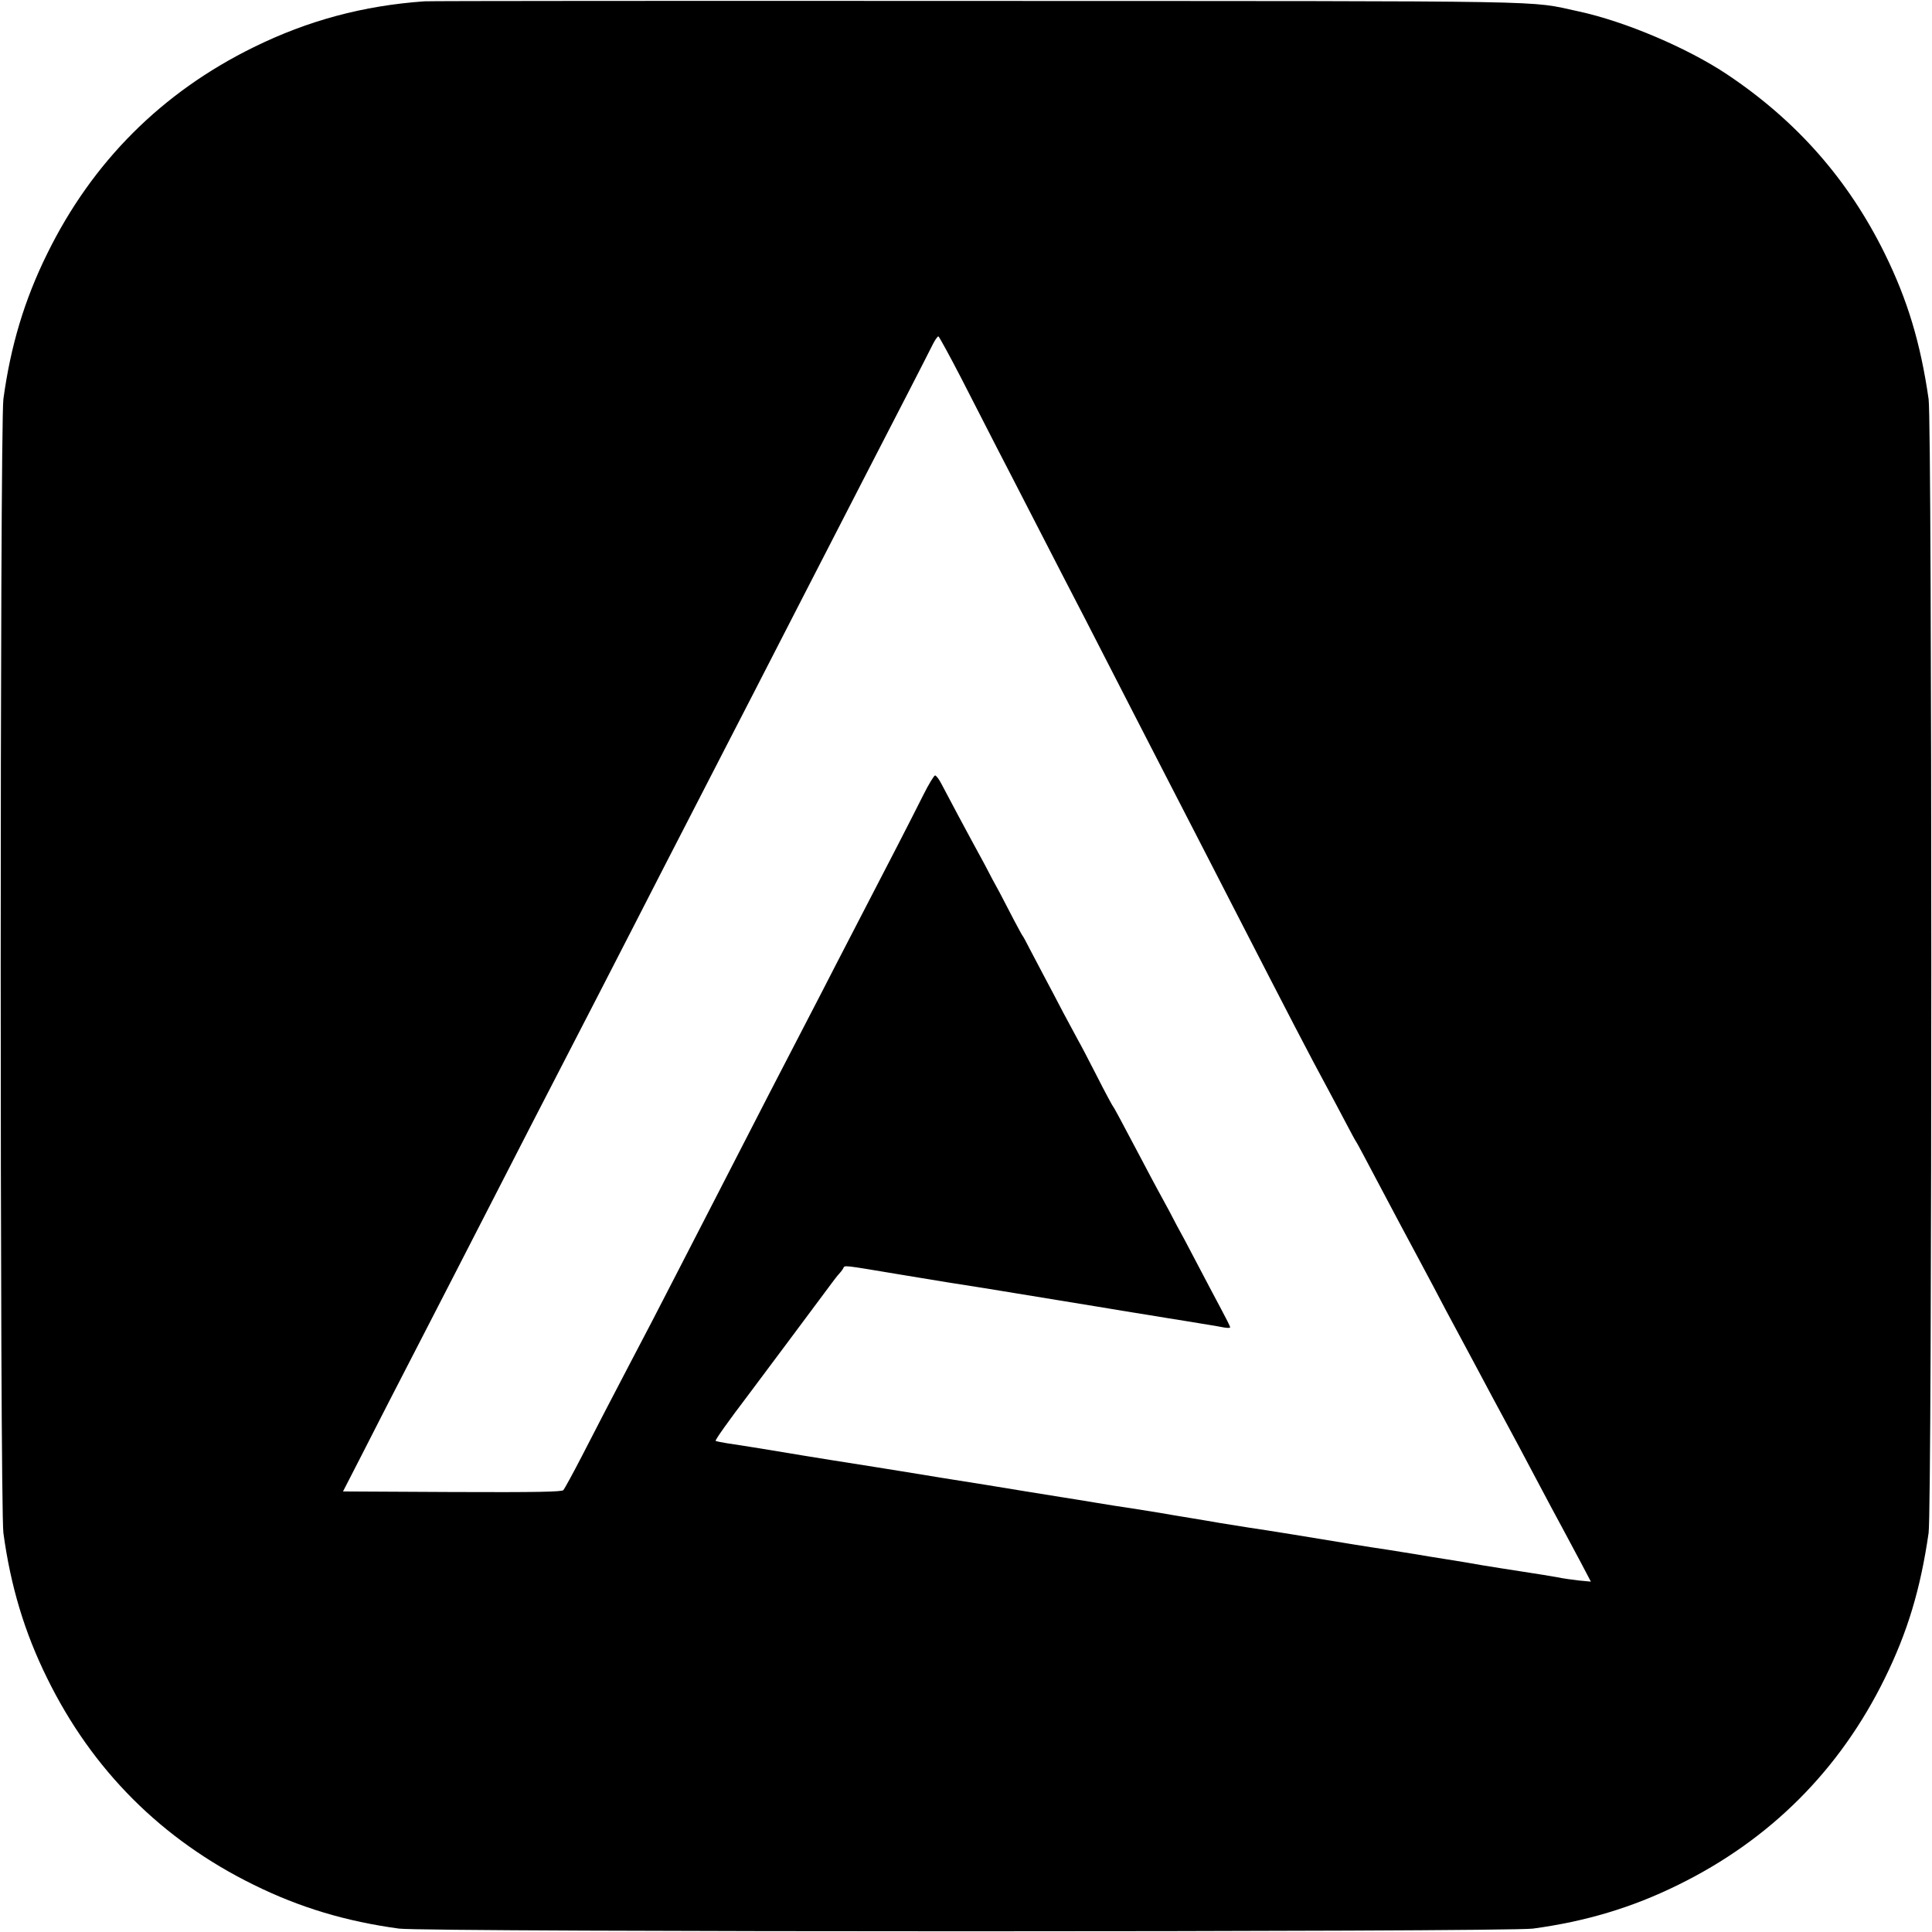
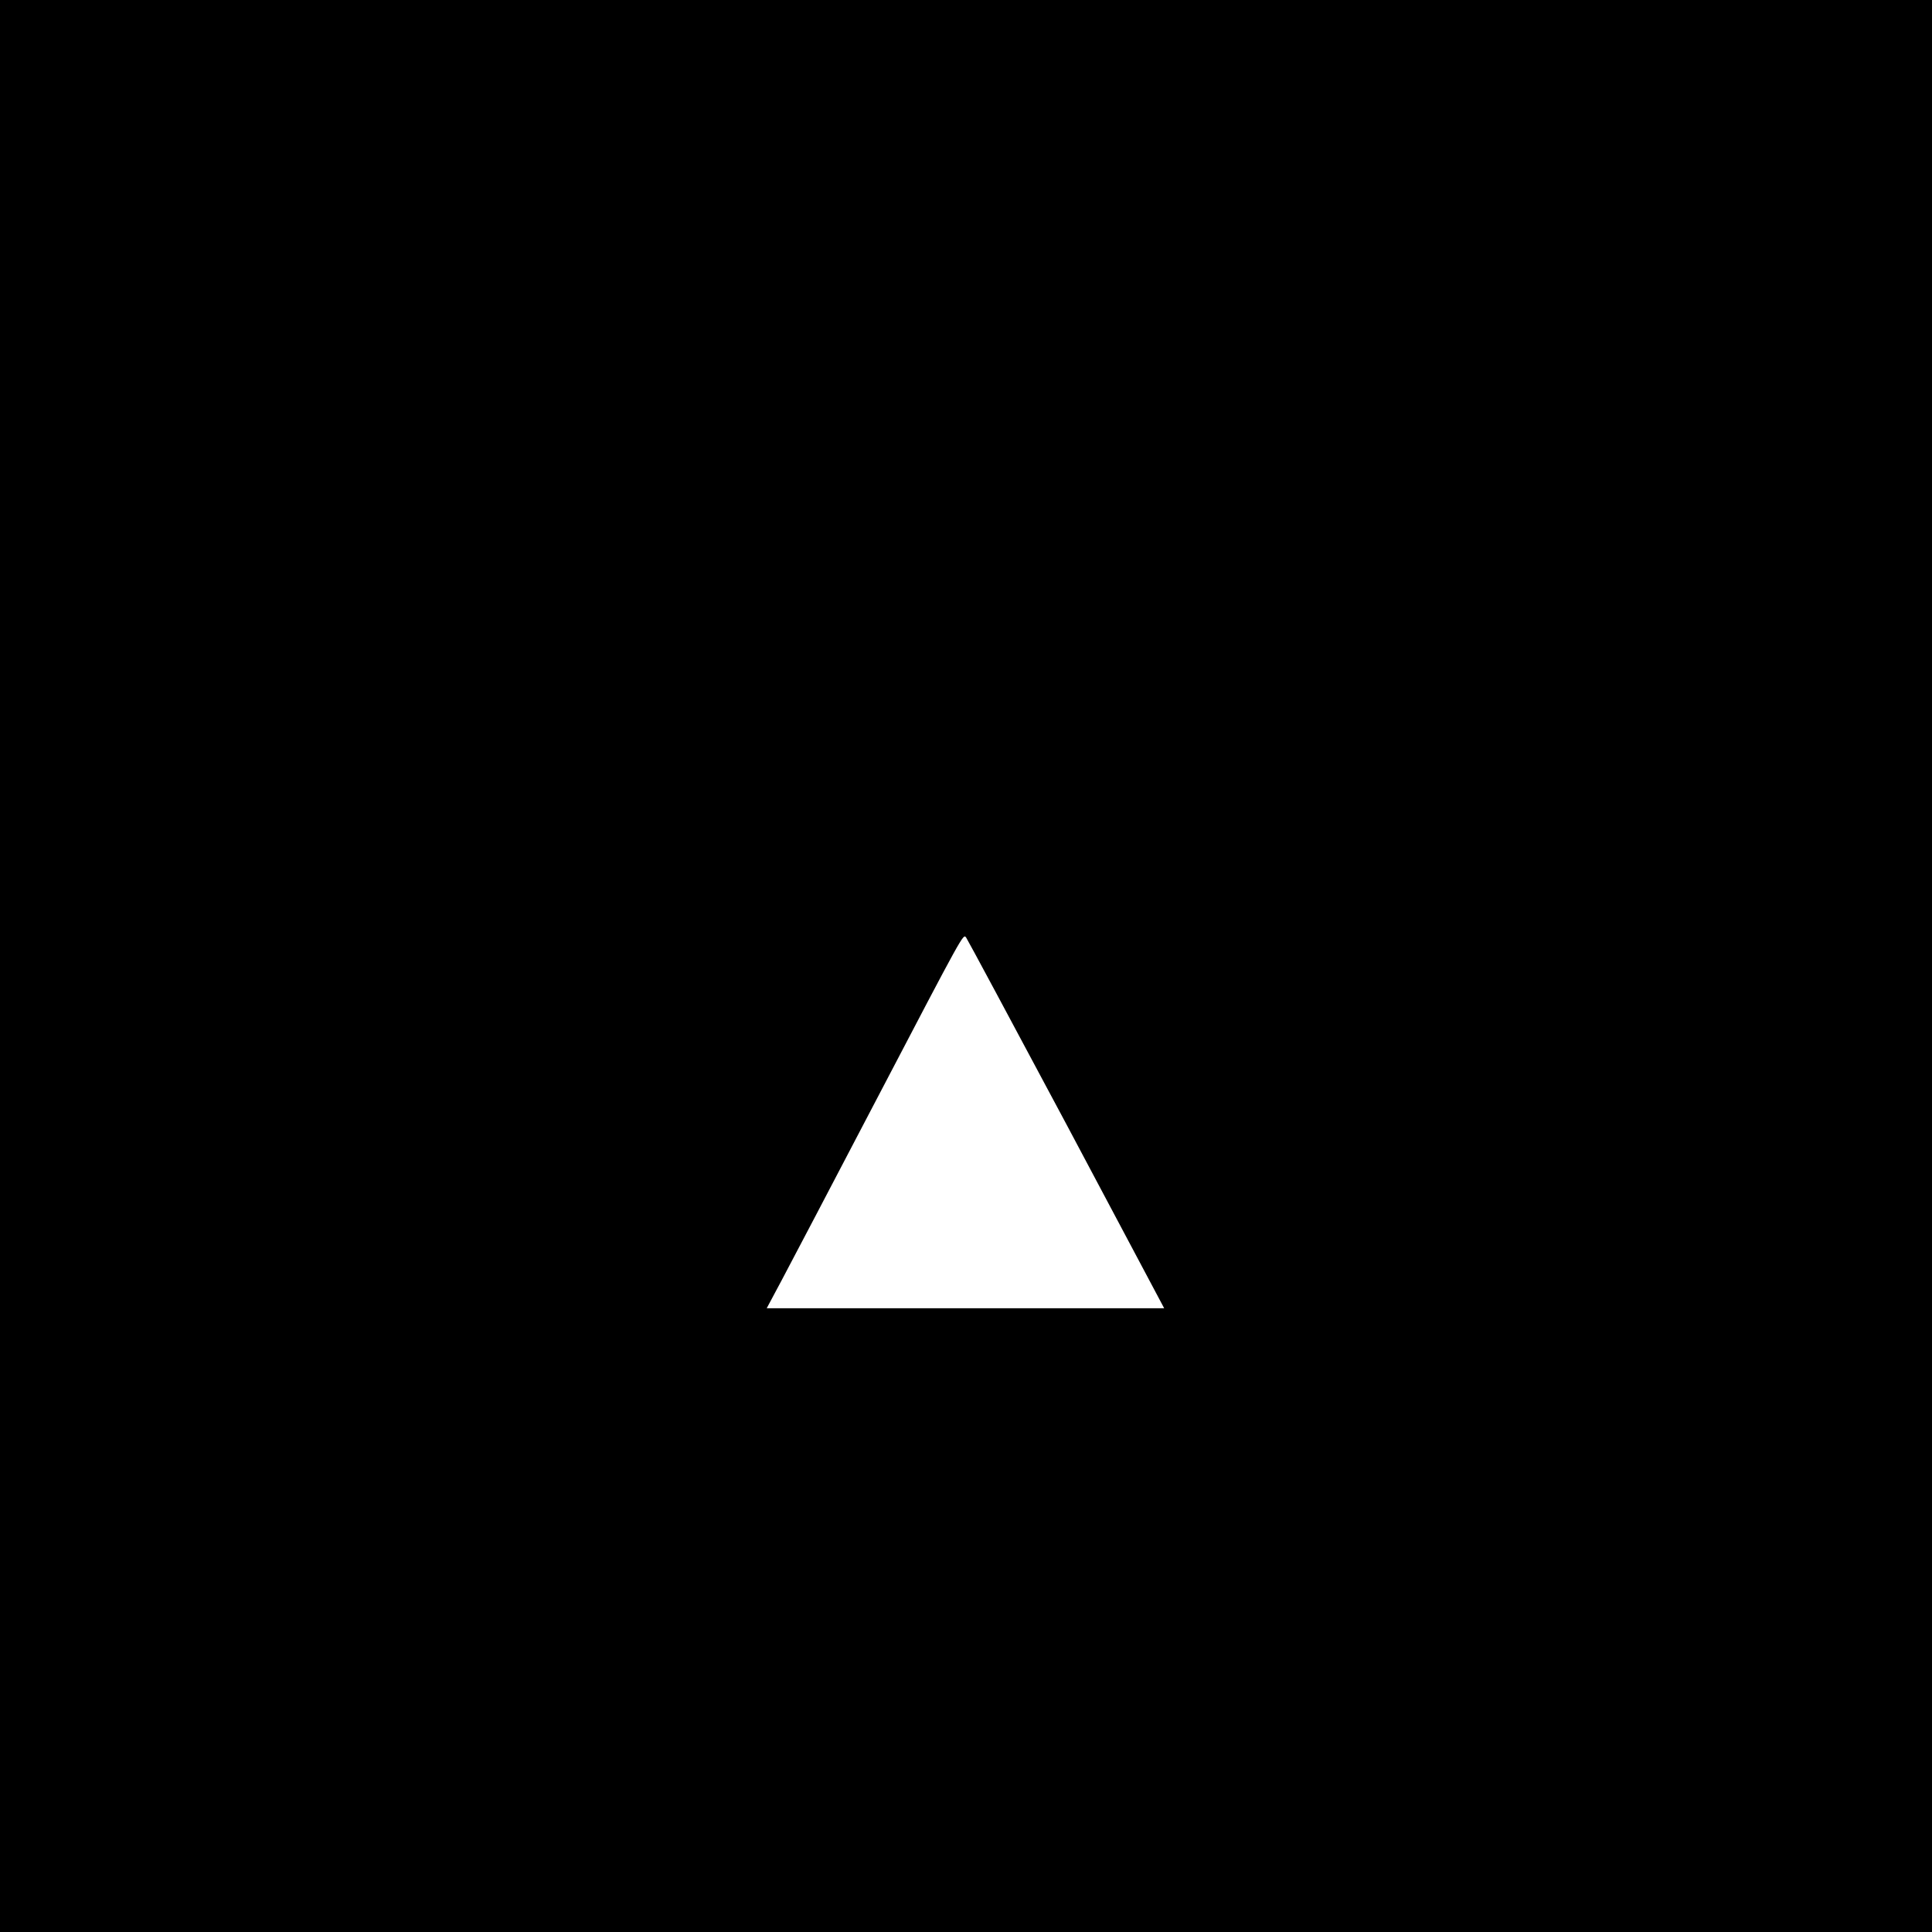
- <svg xmlns="http://www.w3.org/2000/svg" version="1.0" width="1024pt" height="1024pt" viewBox="0 0 1024 1024" preserveAspectRatio="xMidYMid meet">
-   <g transform="translate(0,1024) scale(0.1,-0.1)" fill="#000000" stroke="none">
-     <path d="M2250 10233 c-326 -23 -618 -102 -905 -243 -487 -239 -856 -608 -1095 -1095 -121 -245 -194 -490 -232 -770 -19 -148 -19 -5862 0 -6010 38 -280 111 -525 232 -770 239 -487 608 -856 1095 -1095 245 -121 490 -194 770 -232 148 -19 5862 -19 6010 0 280 38 525 111 770 232 487 239 856 608 1095 1095 120 244 189 472 232 770 19 132 19 5878 0 6010 -43 298 -112 526 -232 770 -193 392 -466 703 -835 950 -211 141 -543 282 -790 335 -273 58 -36 54 -3185 55 -1587 1 -2905 0 -2930 -2z m2845 -1998 c62 -121 146 -285 187 -365 41 -80 124 -239 183 -355 59 -115 138 -268 175 -340 63 -121 107 -206 355 -690 51 -99 132 -256 180 -350 48 -93 125 -242 170 -330 45 -88 129 -250 185 -360 310 -603 404 -785 515 -990 18 -33 56 -105 85 -160 29 -55 55 -104 60 -110 6 -9 31 -56 160 -300 42 -80 102 -192 168 -315 25 -47 61 -114 80 -150 37 -71 85 -162 150 -282 47 -87 101 -189 163 -305 23 -43 54 -100 69 -128 32 -59 108 -201 160 -300 50 -94 115 -217 155 -290 18 -33 56 -105 85 -159 l52 -99 -63 6 c-35 4 -86 11 -114 17 -27 5 -111 19 -185 30 -74 11 -171 27 -215 34 -44 8 -127 22 -185 31 -58 9 -132 21 -165 27 -33 5 -100 16 -150 24 -49 7 -130 20 -180 28 -199 33 -475 78 -560 90 -49 8 -117 19 -150 24 -33 6 -105 18 -160 27 -55 9 -127 21 -160 27 -33 5 -100 16 -150 24 -49 7 -133 20 -185 29 -52 9 -135 22 -185 30 -49 8 -130 21 -180 29 -49 8 -148 24 -220 36 -71 11 -170 27 -220 35 -200 33 -284 46 -370 60 -209 33 -285 45 -370 59 -147 25 -346 57 -409 66 -32 5 -60 11 -63 13 -4 4 70 108 172 242 34 45 414 554 444 595 14 19 31 41 38 48 7 7 17 20 22 29 10 18 -13 20 306 -33 83 -14 192 -32 243 -40 140 -22 268 -42 362 -58 47 -8 146 -24 220 -36 74 -12 173 -28 220 -36 47 -8 126 -21 175 -29 50 -8 133 -21 185 -30 52 -8 136 -22 185 -30 50 -8 105 -17 123 -21 17 -3 32 -3 32 1 0 5 -22 49 -49 99 -27 50 -72 136 -101 191 -29 55 -70 133 -91 173 -22 39 -58 107 -80 150 -23 42 -54 100 -69 127 -15 28 -50 93 -77 145 -118 223 -146 276 -154 286 -4 5 -43 77 -85 160 -42 82 -86 167 -99 189 -12 22 -47 87 -78 145 -30 58 -75 143 -100 190 -25 47 -60 114 -79 150 -18 36 -35 67 -38 70 -3 3 -22 39 -44 80 -21 41 -56 108 -77 148 -22 39 -58 107 -80 150 -23 42 -54 100 -69 127 -27 49 -109 203 -159 298 -13 26 -29 47 -35 47 -6 -1 -34 -47 -62 -103 -28 -56 -89 -176 -136 -267 -130 -251 -232 -448 -326 -630 -46 -91 -113 -219 -147 -285 -78 -149 -308 -595 -490 -950 -54 -104 -140 -273 -193 -375 -105 -205 -194 -376 -270 -520 -84 -161 -161 -308 -249 -480 -47 -91 -91 -171 -97 -178 -9 -9 -136 -12 -590 -10 l-578 3 95 185 c88 173 157 308 362 705 78 152 161 312 370 720 51 99 128 250 172 335 44 85 124 241 178 345 54 105 134 260 178 345 137 267 241 468 344 670 210 407 288 560 363 705 72 139 119 231 365 710 146 284 267 519 342 665 141 273 328 636 353 687 14 29 29 51 34 50 4 -2 59 -102 121 -222z" />
+ <svg xmlns="http://www.w3.org/2000/svg" version="1.0" width="700pt" height="700pt" viewBox="0 0 700 700" preserveAspectRatio="xMidYMid meet">
+   <g transform="translate(0,700) scale(0.1,-0.1)" fill="#000000" stroke="none">
+     <path d="M0 3500 l0 -3500 3500 0 3500 0 0 3500 0 3500 -3500 0 -3500 0 0 -3500z m3863 -572 l355 -668 -720 0 -720 0 55 103 c30 56 184 350 342 652 320 612 314 600 325 589 4 -5 167 -309 363 -676z" />
  </g>
</svg>
